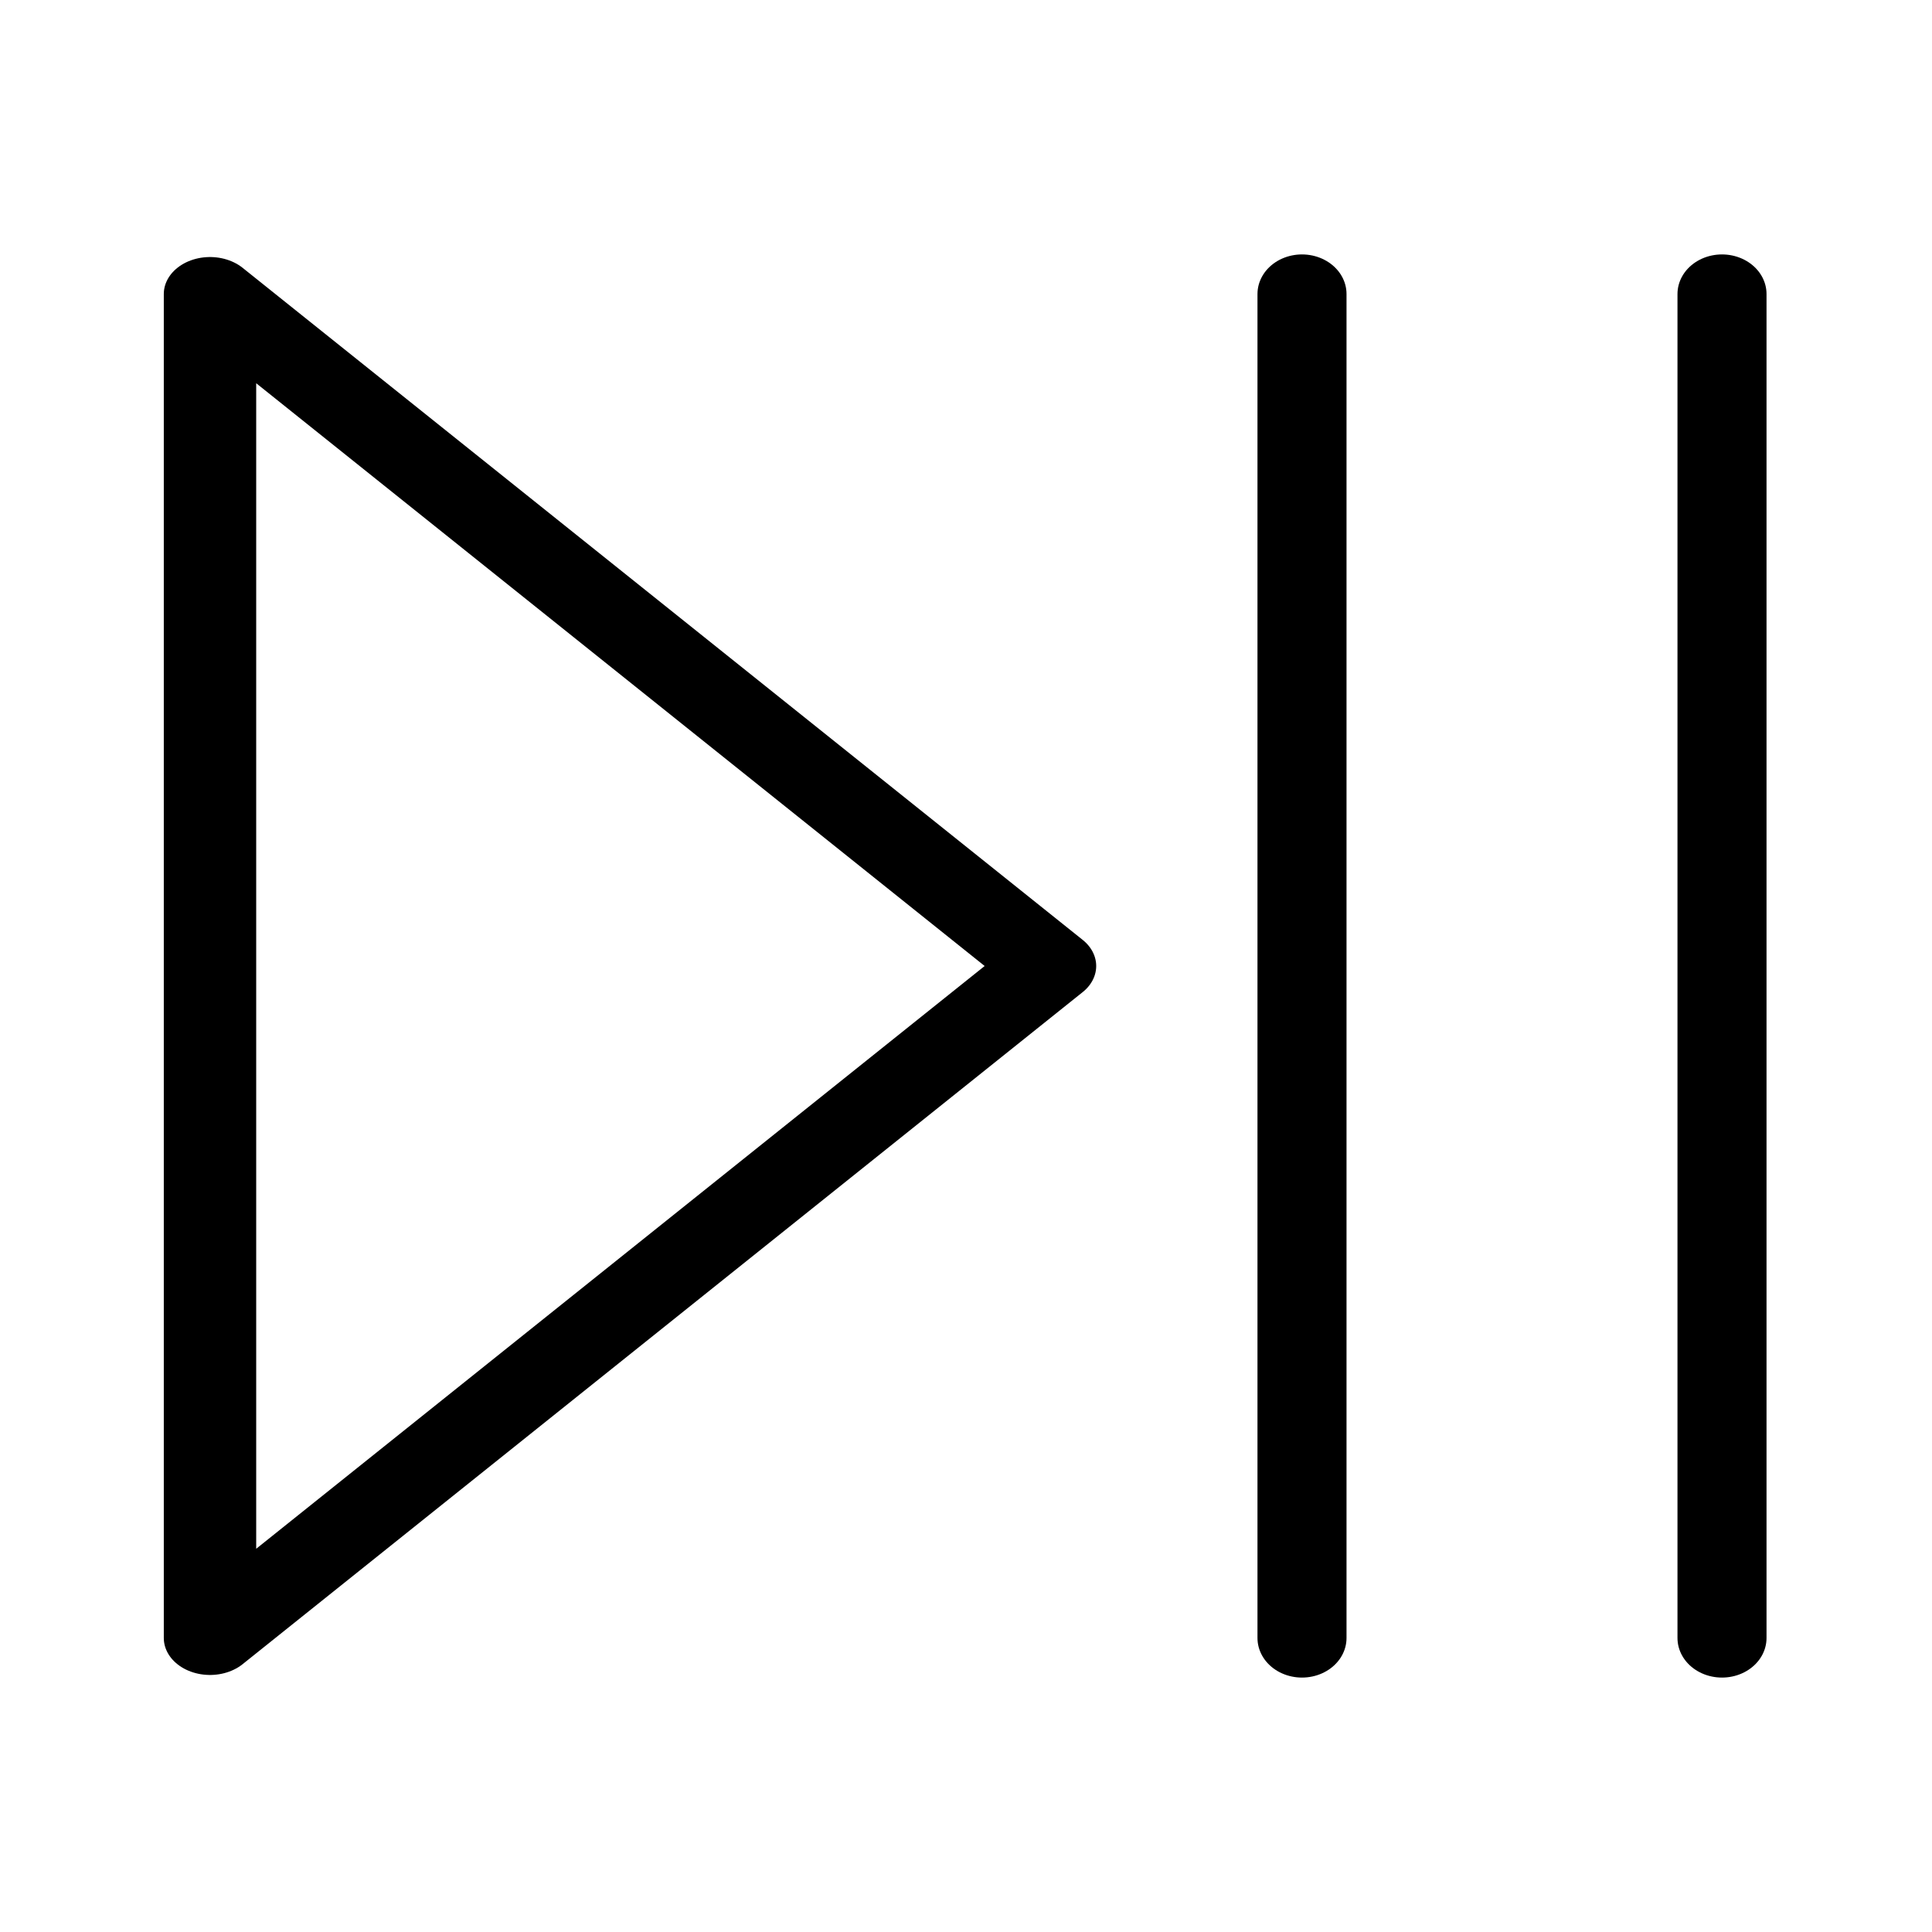
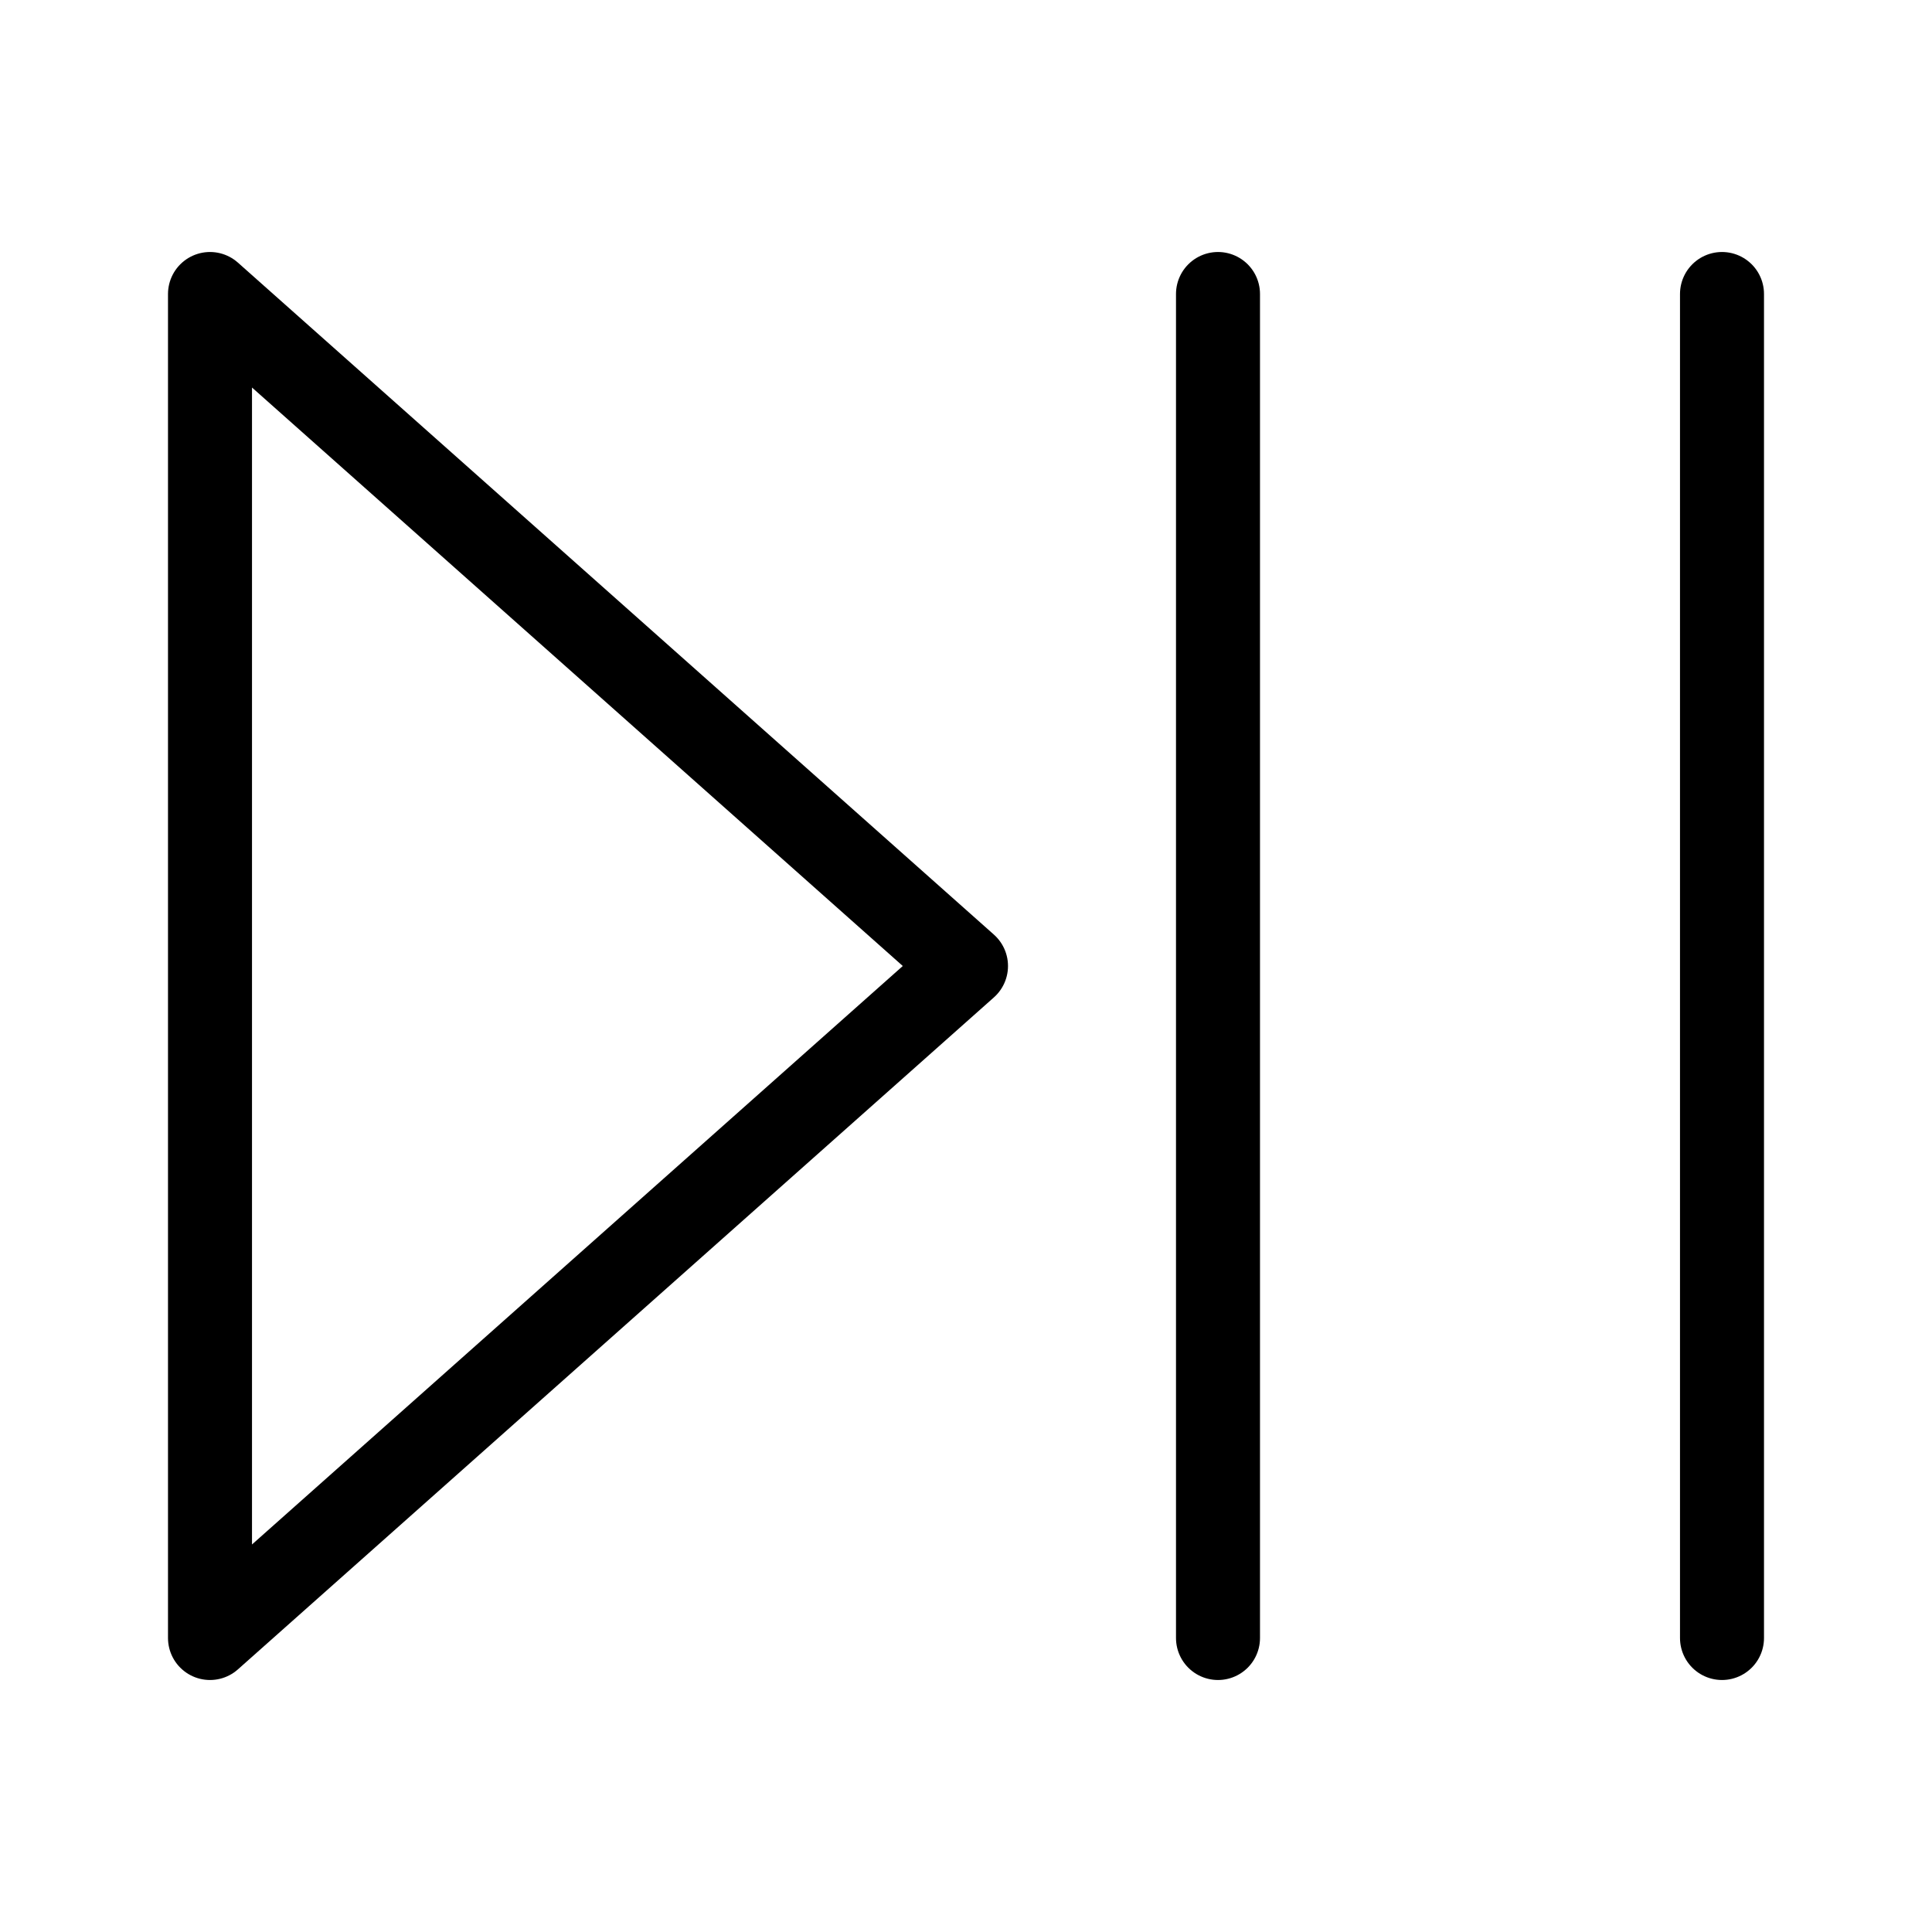
<svg xmlns="http://www.w3.org/2000/svg" width="100%" height="100%" viewBox="0 0 23 23" version="1.1" xml:space="preserve" style="fill-rule:evenodd;clip-rule:evenodd;stroke-linecap:round;stroke-linejoin:round;">
-   <g transform="matrix(1.11111,0,0,0.888889,-0.277778,1.27778)">
-     <path d="M2.5,2.5L2.5,20.5L11.5,11.5L2.5,2.5" style="fill:none;stroke:black;stroke-width:0.99px;" />
-   </g>
-   <g transform="matrix(1,0,0,0.888889,0,1.27778)">
-     <path d="M20.5,20.5L20.5,2.5" style="fill:none;stroke:black;stroke-width:1.06px;" />
-   </g>
-   <g transform="matrix(1,0,0,0.888889,1,1.27778)">
-     <path d="M14.5,2.5L14.5,20.5" style="fill:none;stroke:black;stroke-width:1.06px;" />
-   </g>
+   <path d="M2.5,3.5L2.5,19.5L11.5,11.5L2.5,3.5Z" style="fill:none;stroke:black;stroke-width:1px;" />
+   <path d="M20.5,3.5L20.5,19.5" style="fill:none;stroke:black;stroke-width:1px;" />
+   <path d="M14.5,3.5L14.5,19.5" style="fill:none;stroke:black;stroke-width:1px;" />
</svg>
